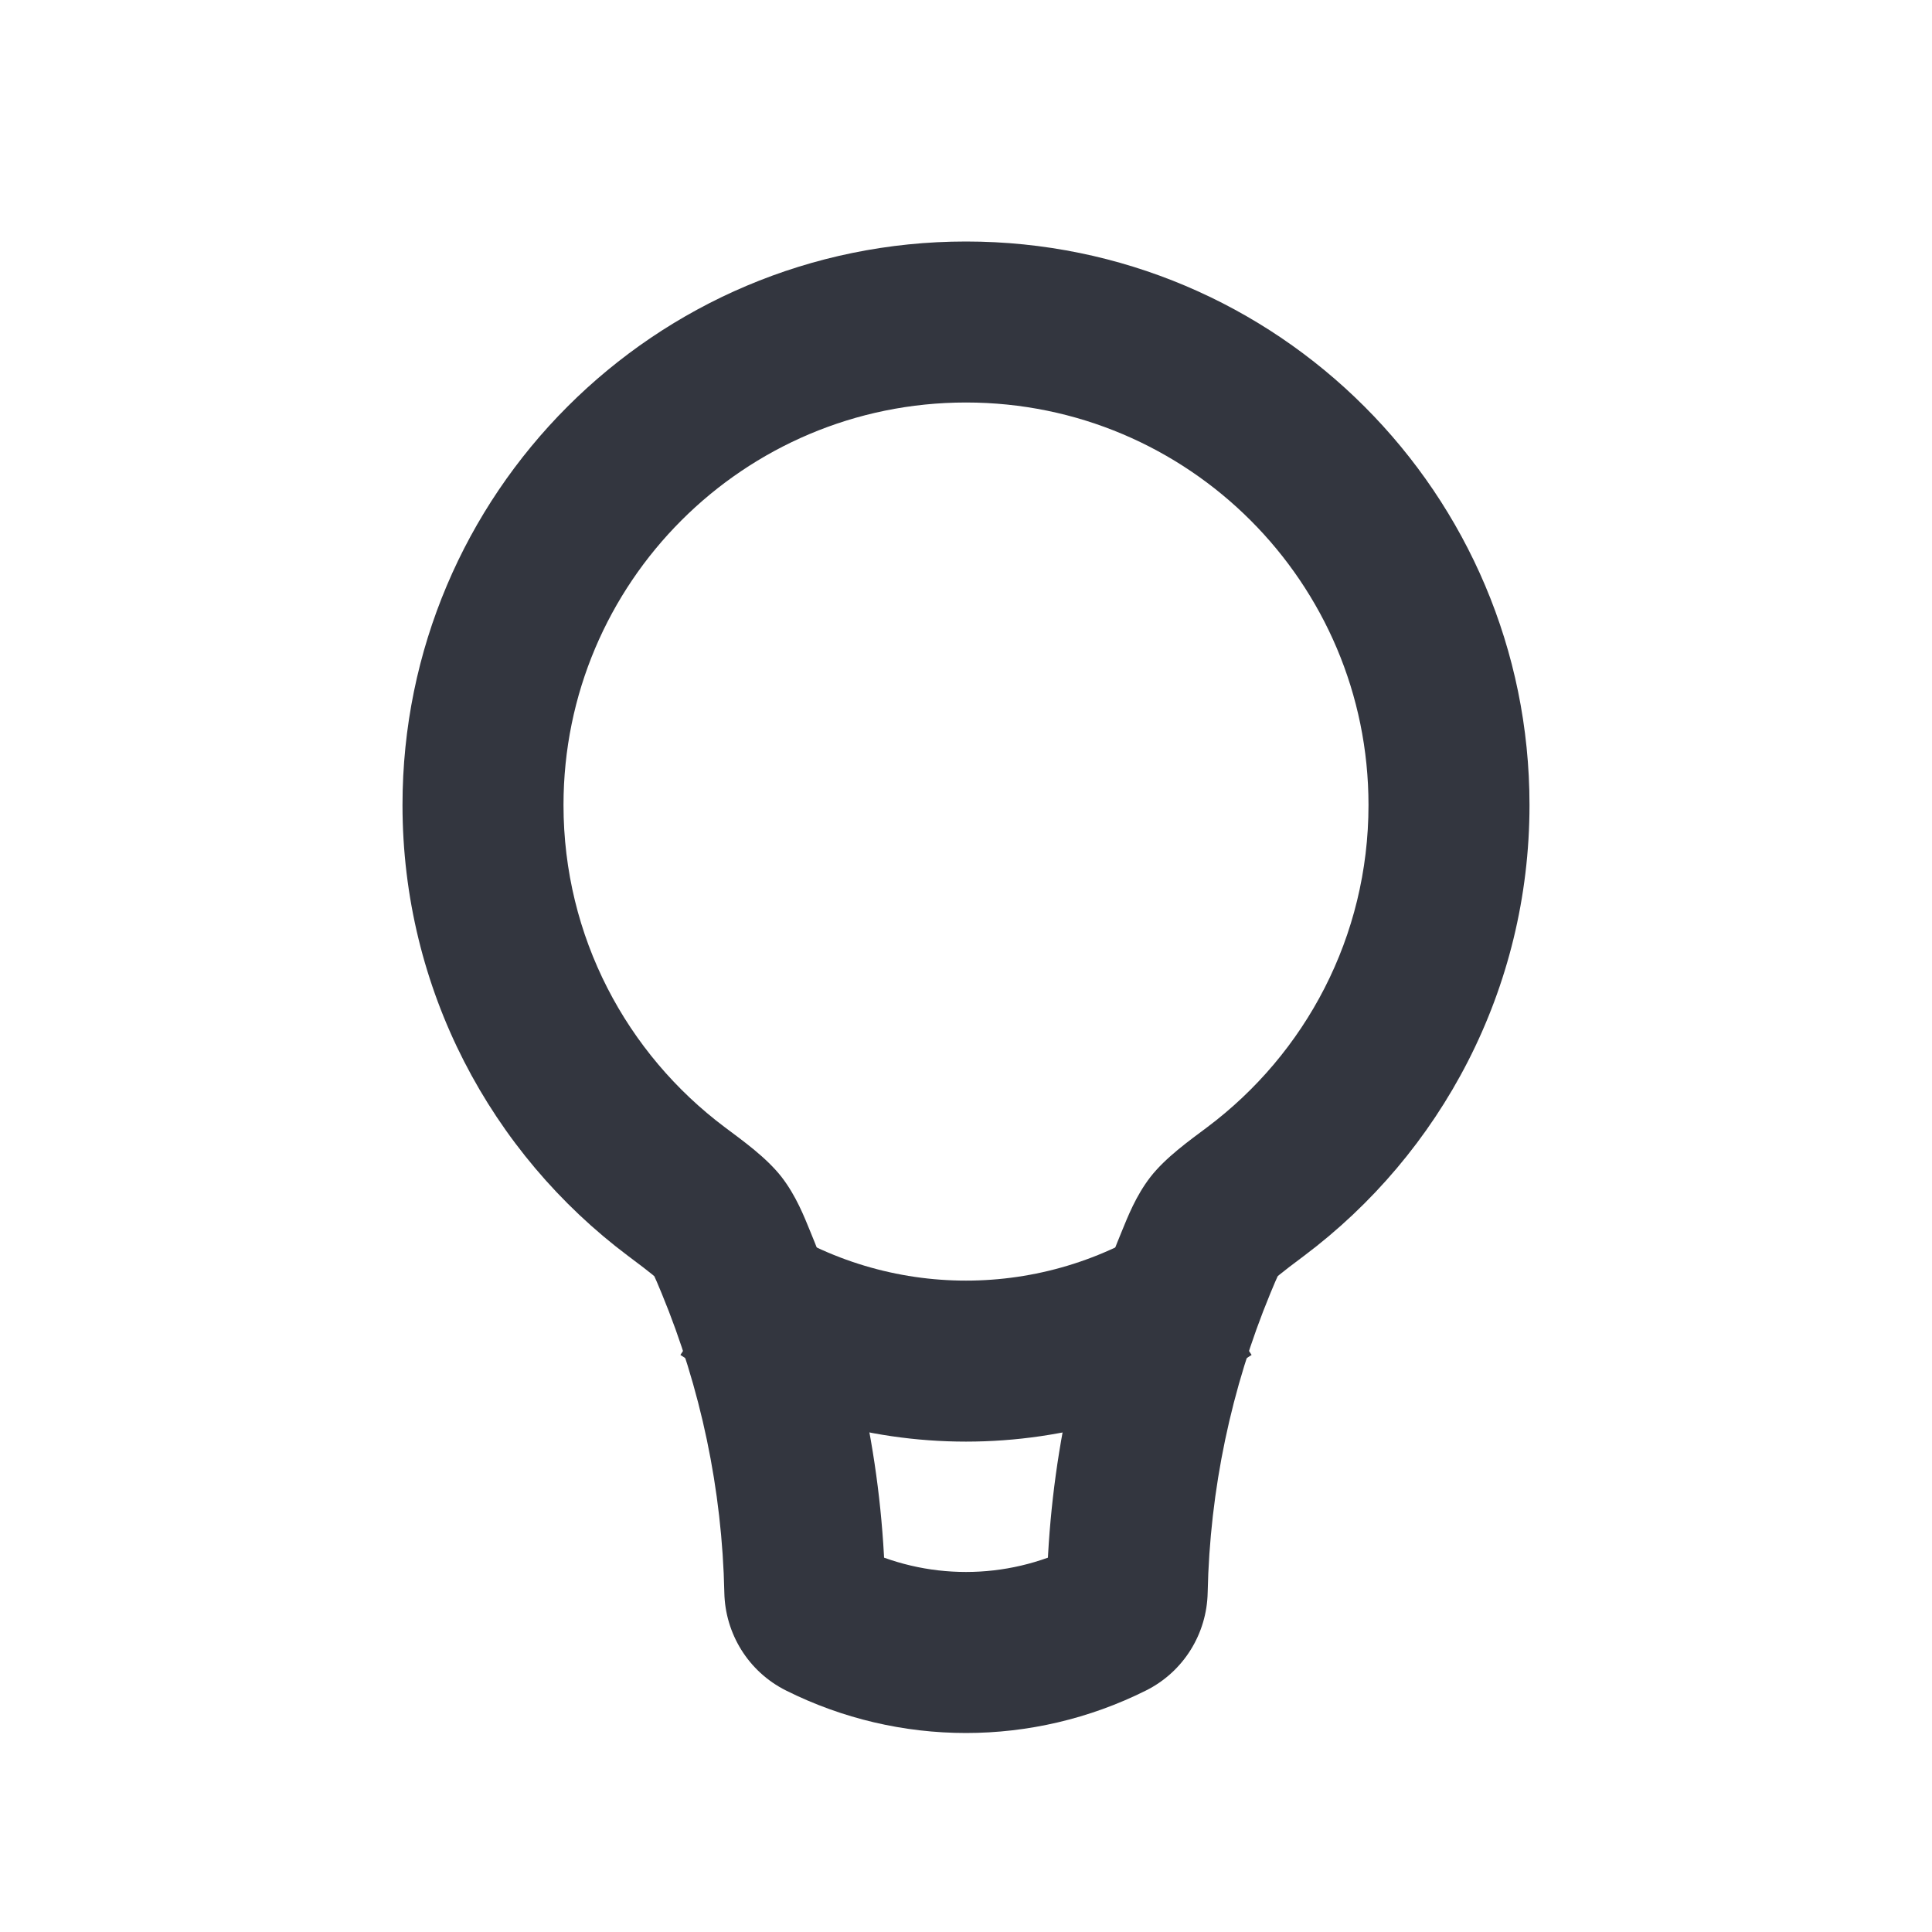
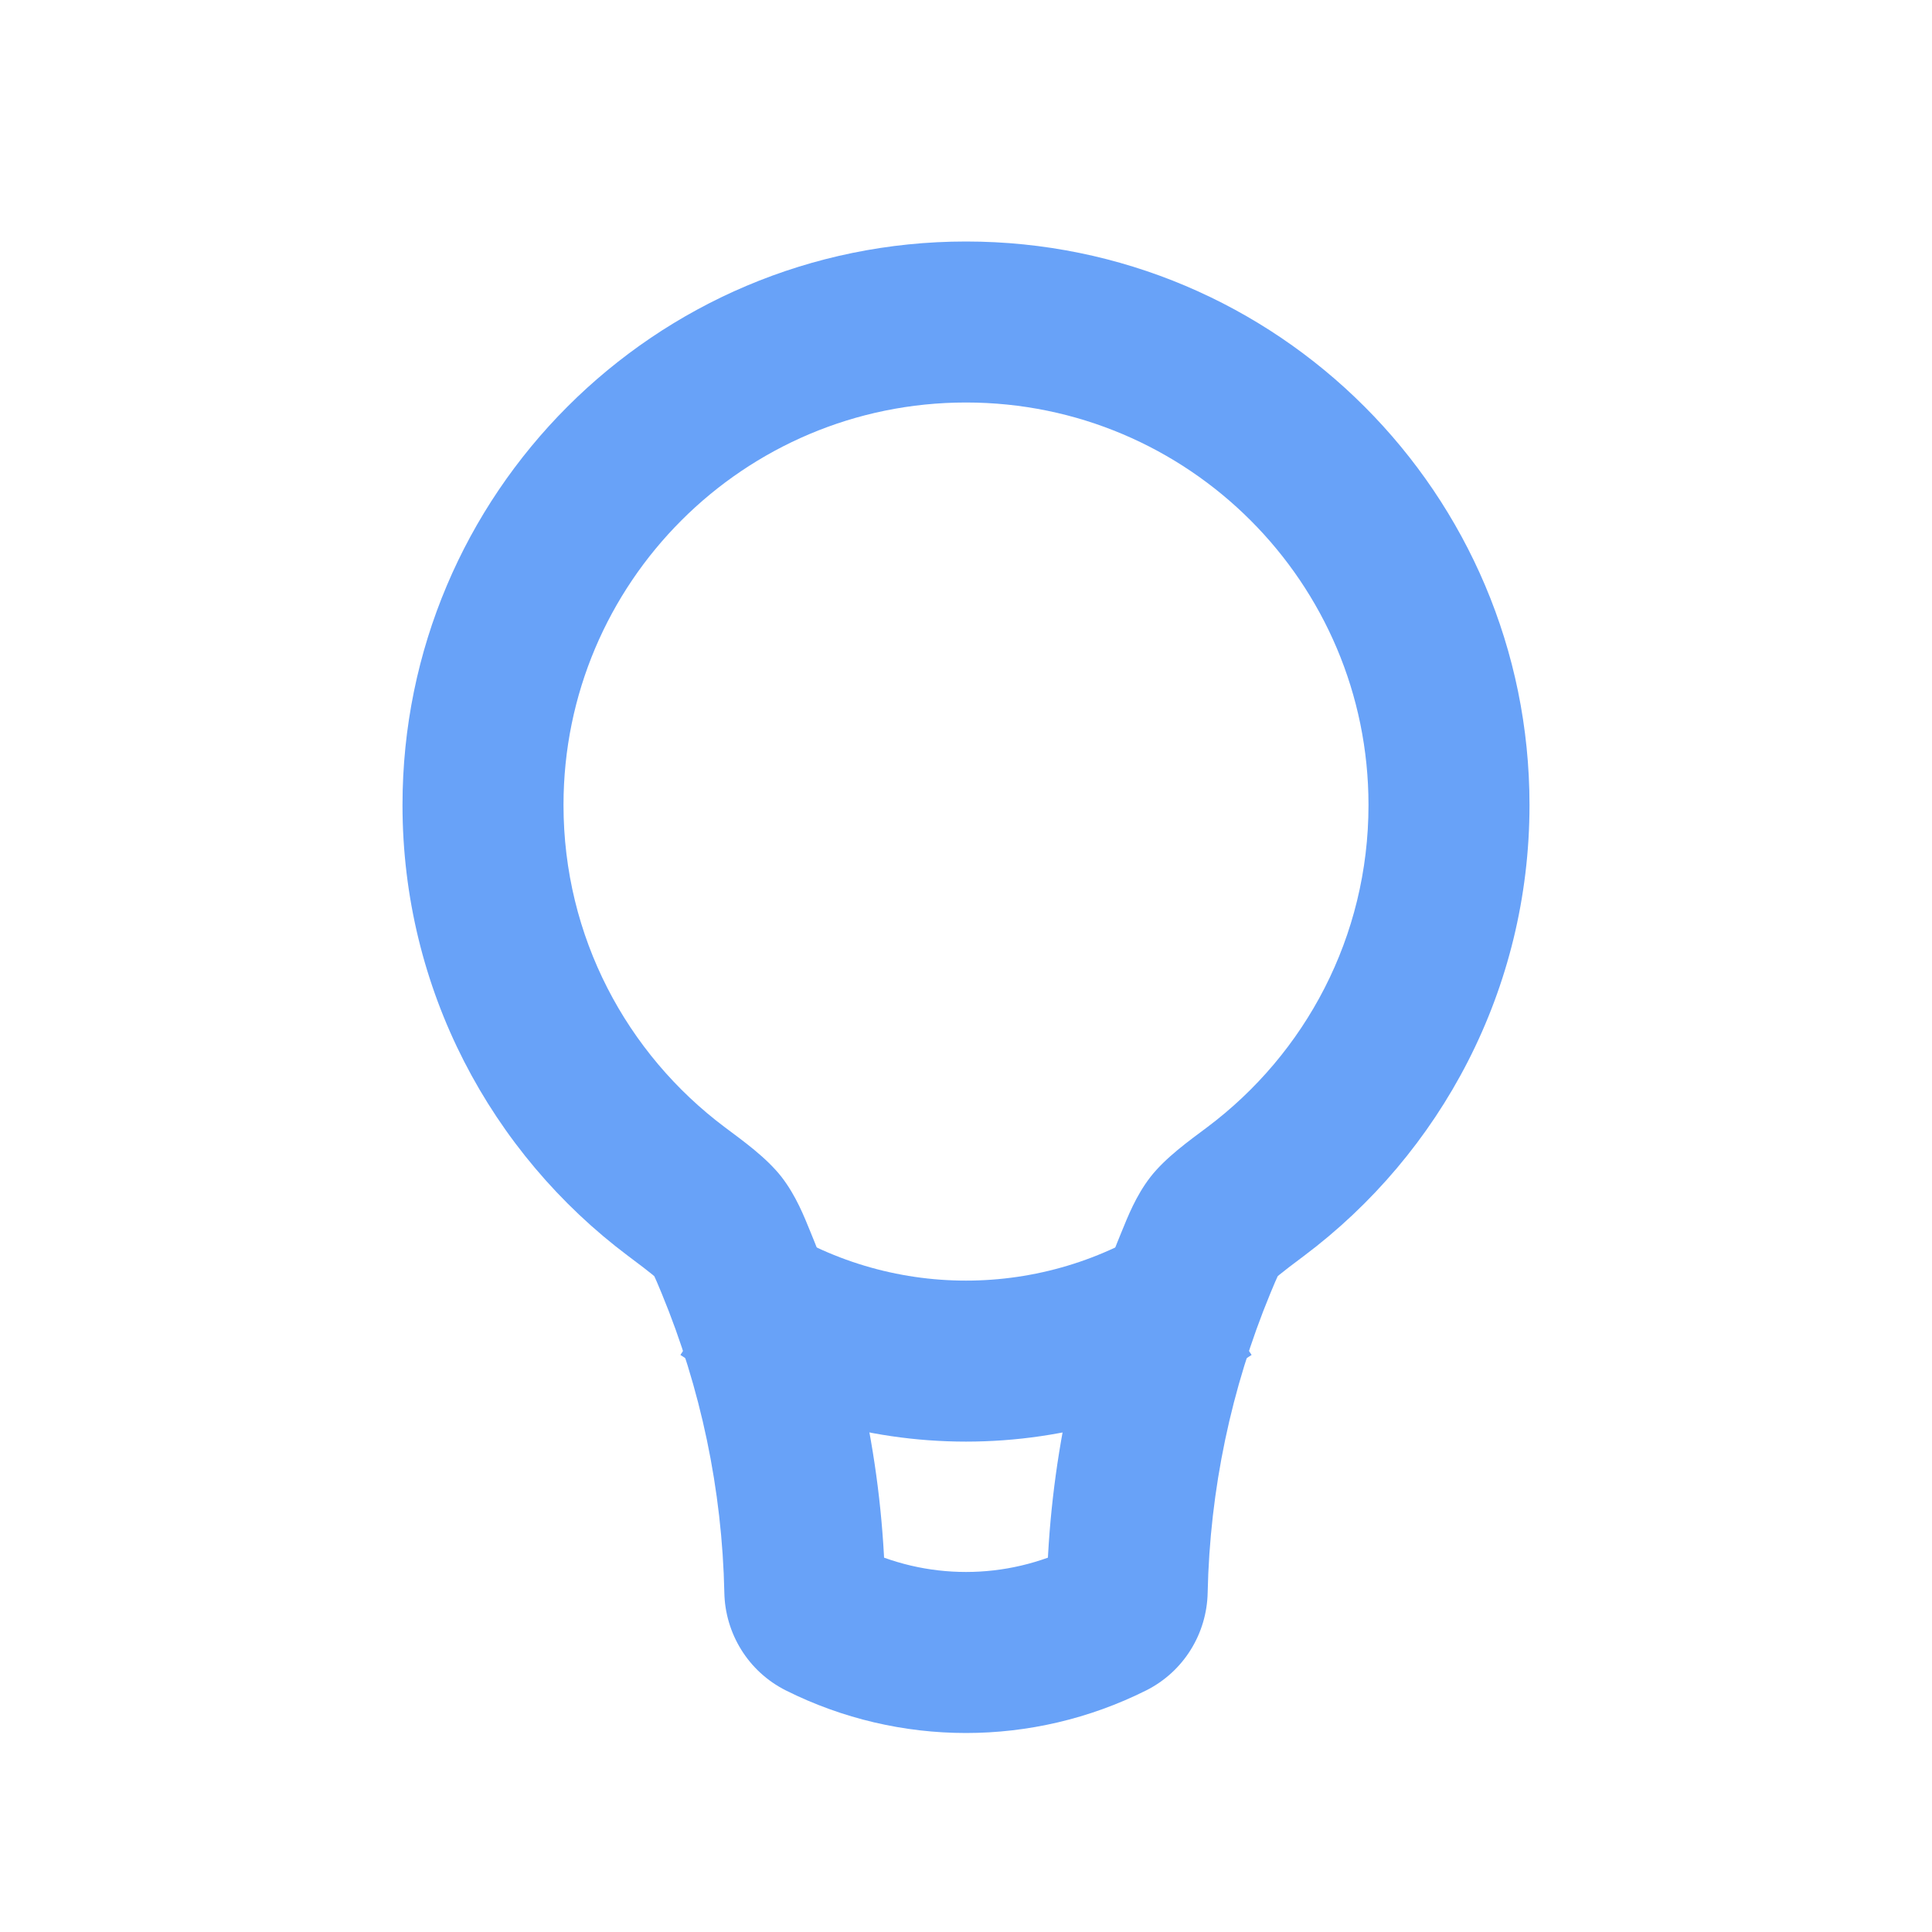
<svg xmlns="http://www.w3.org/2000/svg" width="24" height="24" viewBox="0 0 24 24" fill="none">
-   <path d="M9.144 15.686L8.22 16.068L9.144 15.686ZM8.918 15.234L8.128 15.847L8.918 15.234ZM15.082 15.234L15.872 15.847L15.082 15.234ZM17 10C17 11.637 16.215 13.089 14.996 14.003L16.196 15.603C17.897 14.328 19 12.293 19 10H17ZM12 5C14.761 5 17 7.239 17 10H19C19 6.134 15.866 3 12 3V5ZM7 10C7 7.239 9.239 5 12 5V3C8.134 3 5 6.134 5 10H7ZM9.004 14.003C7.785 13.089 7 11.637 7 10H5C5 12.293 6.103 14.328 7.804 15.603L9.004 14.003ZM10.997 19.743C10.965 18.215 10.649 16.71 10.068 15.304L8.22 16.068C8.706 17.245 8.971 18.505 8.998 19.785L10.997 19.743ZM13.342 19.211C12.497 19.633 11.503 19.633 10.658 19.211L9.764 21C11.172 21.704 12.828 21.704 14.236 21L13.342 19.211ZM13.932 15.304C13.351 16.71 13.035 18.215 13.003 19.743L15.002 19.785C15.029 18.505 15.294 17.245 15.78 16.068L13.932 15.304ZM14.236 21C14.708 20.764 14.992 20.289 15.002 19.785L13.003 19.743C13.007 19.528 13.129 19.318 13.342 19.211L14.236 21ZM8.998 19.785C9.008 20.289 9.292 20.764 9.764 21L10.658 19.211C10.871 19.318 10.993 19.528 10.997 19.743L8.998 19.785ZM7.804 15.603C7.955 15.716 8.043 15.783 8.105 15.834C8.168 15.885 8.156 15.882 8.128 15.847L9.709 14.621C9.521 14.38 9.231 14.173 9.004 14.003L7.804 15.603ZM10.068 15.304C9.99 15.114 9.891 14.857 9.709 14.621L8.128 15.847C8.115 15.829 8.112 15.82 8.125 15.847C8.133 15.863 8.144 15.887 8.16 15.925C8.177 15.964 8.195 16.009 8.22 16.068L10.068 15.304ZM14.996 14.003C14.769 14.173 14.479 14.38 14.291 14.621L15.872 15.847C15.844 15.882 15.832 15.885 15.895 15.834C15.957 15.783 16.045 15.716 16.196 15.603L14.996 14.003ZM15.78 16.068C15.805 16.009 15.823 15.964 15.84 15.925C15.856 15.887 15.867 15.863 15.875 15.847C15.888 15.82 15.885 15.829 15.872 15.847L14.291 14.621C14.109 14.857 14.01 15.114 13.932 15.304L15.78 16.068Z" fill="#33363F" />
-   <path d="M14.992 16V16C13.181 17.211 10.819 17.211 9.008 16V16" stroke="#33363F" stroke-width="2" />
+   <path d="M9.144 15.686L8.22 16.068L9.144 15.686ZM8.918 15.234L8.128 15.847L8.918 15.234ZM15.082 15.234L15.872 15.847L15.082 15.234ZM17 10C17 11.637 16.215 13.089 14.996 14.003L16.196 15.603C17.897 14.328 19 12.293 19 10H17ZM12 5C14.761 5 17 7.239 17 10H19C19 6.134 15.866 3 12 3V5ZM7 10C7 7.239 9.239 5 12 5V3C8.134 3 5 6.134 5 10H7ZM9.004 14.003C7.785 13.089 7 11.637 7 10H5C5 12.293 6.103 14.328 7.804 15.603L9.004 14.003ZM10.997 19.743C10.965 18.215 10.649 16.71 10.068 15.304L8.22 16.068C8.706 17.245 8.971 18.505 8.998 19.785L10.997 19.743ZM13.342 19.211C12.497 19.633 11.503 19.633 10.658 19.211L9.764 21C11.172 21.704 12.828 21.704 14.236 21L13.342 19.211ZM13.932 15.304C13.351 16.71 13.035 18.215 13.003 19.743L15.002 19.785C15.029 18.505 15.294 17.245 15.78 16.068L13.932 15.304ZM14.236 21C14.708 20.764 14.992 20.289 15.002 19.785L13.003 19.743C13.007 19.528 13.129 19.318 13.342 19.211L14.236 21ZM8.998 19.785C9.008 20.289 9.292 20.764 9.764 21L10.658 19.211C10.871 19.318 10.993 19.528 10.997 19.743L8.998 19.785ZM7.804 15.603C7.955 15.716 8.043 15.783 8.105 15.834C8.168 15.885 8.156 15.882 8.128 15.847L9.709 14.621C9.521 14.38 9.231 14.173 9.004 14.003L7.804 15.603ZM10.068 15.304C9.99 15.114 9.891 14.857 9.709 14.621L8.128 15.847C8.115 15.829 8.112 15.82 8.125 15.847C8.133 15.863 8.144 15.887 8.16 15.925C8.177 15.964 8.195 16.009 8.22 16.068L10.068 15.304ZM14.996 14.003C14.769 14.173 14.479 14.38 14.291 14.621L15.872 15.847C15.844 15.882 15.832 15.885 15.895 15.834C15.957 15.783 16.045 15.716 16.196 15.603L14.996 14.003ZM15.78 16.068C15.805 16.009 15.823 15.964 15.84 15.925C15.856 15.887 15.867 15.863 15.875 15.847C15.888 15.82 15.885 15.829 15.872 15.847L14.291 14.621C14.109 14.857 14.01 15.114 13.932 15.304L15.78 16.068Z" fill="#68A2F8" />
+   <path d="M14.992 16V16C13.181 17.211 10.819 17.211 9.008 16V16" stroke="#68A2F8" stroke-width="2" />
</svg>
